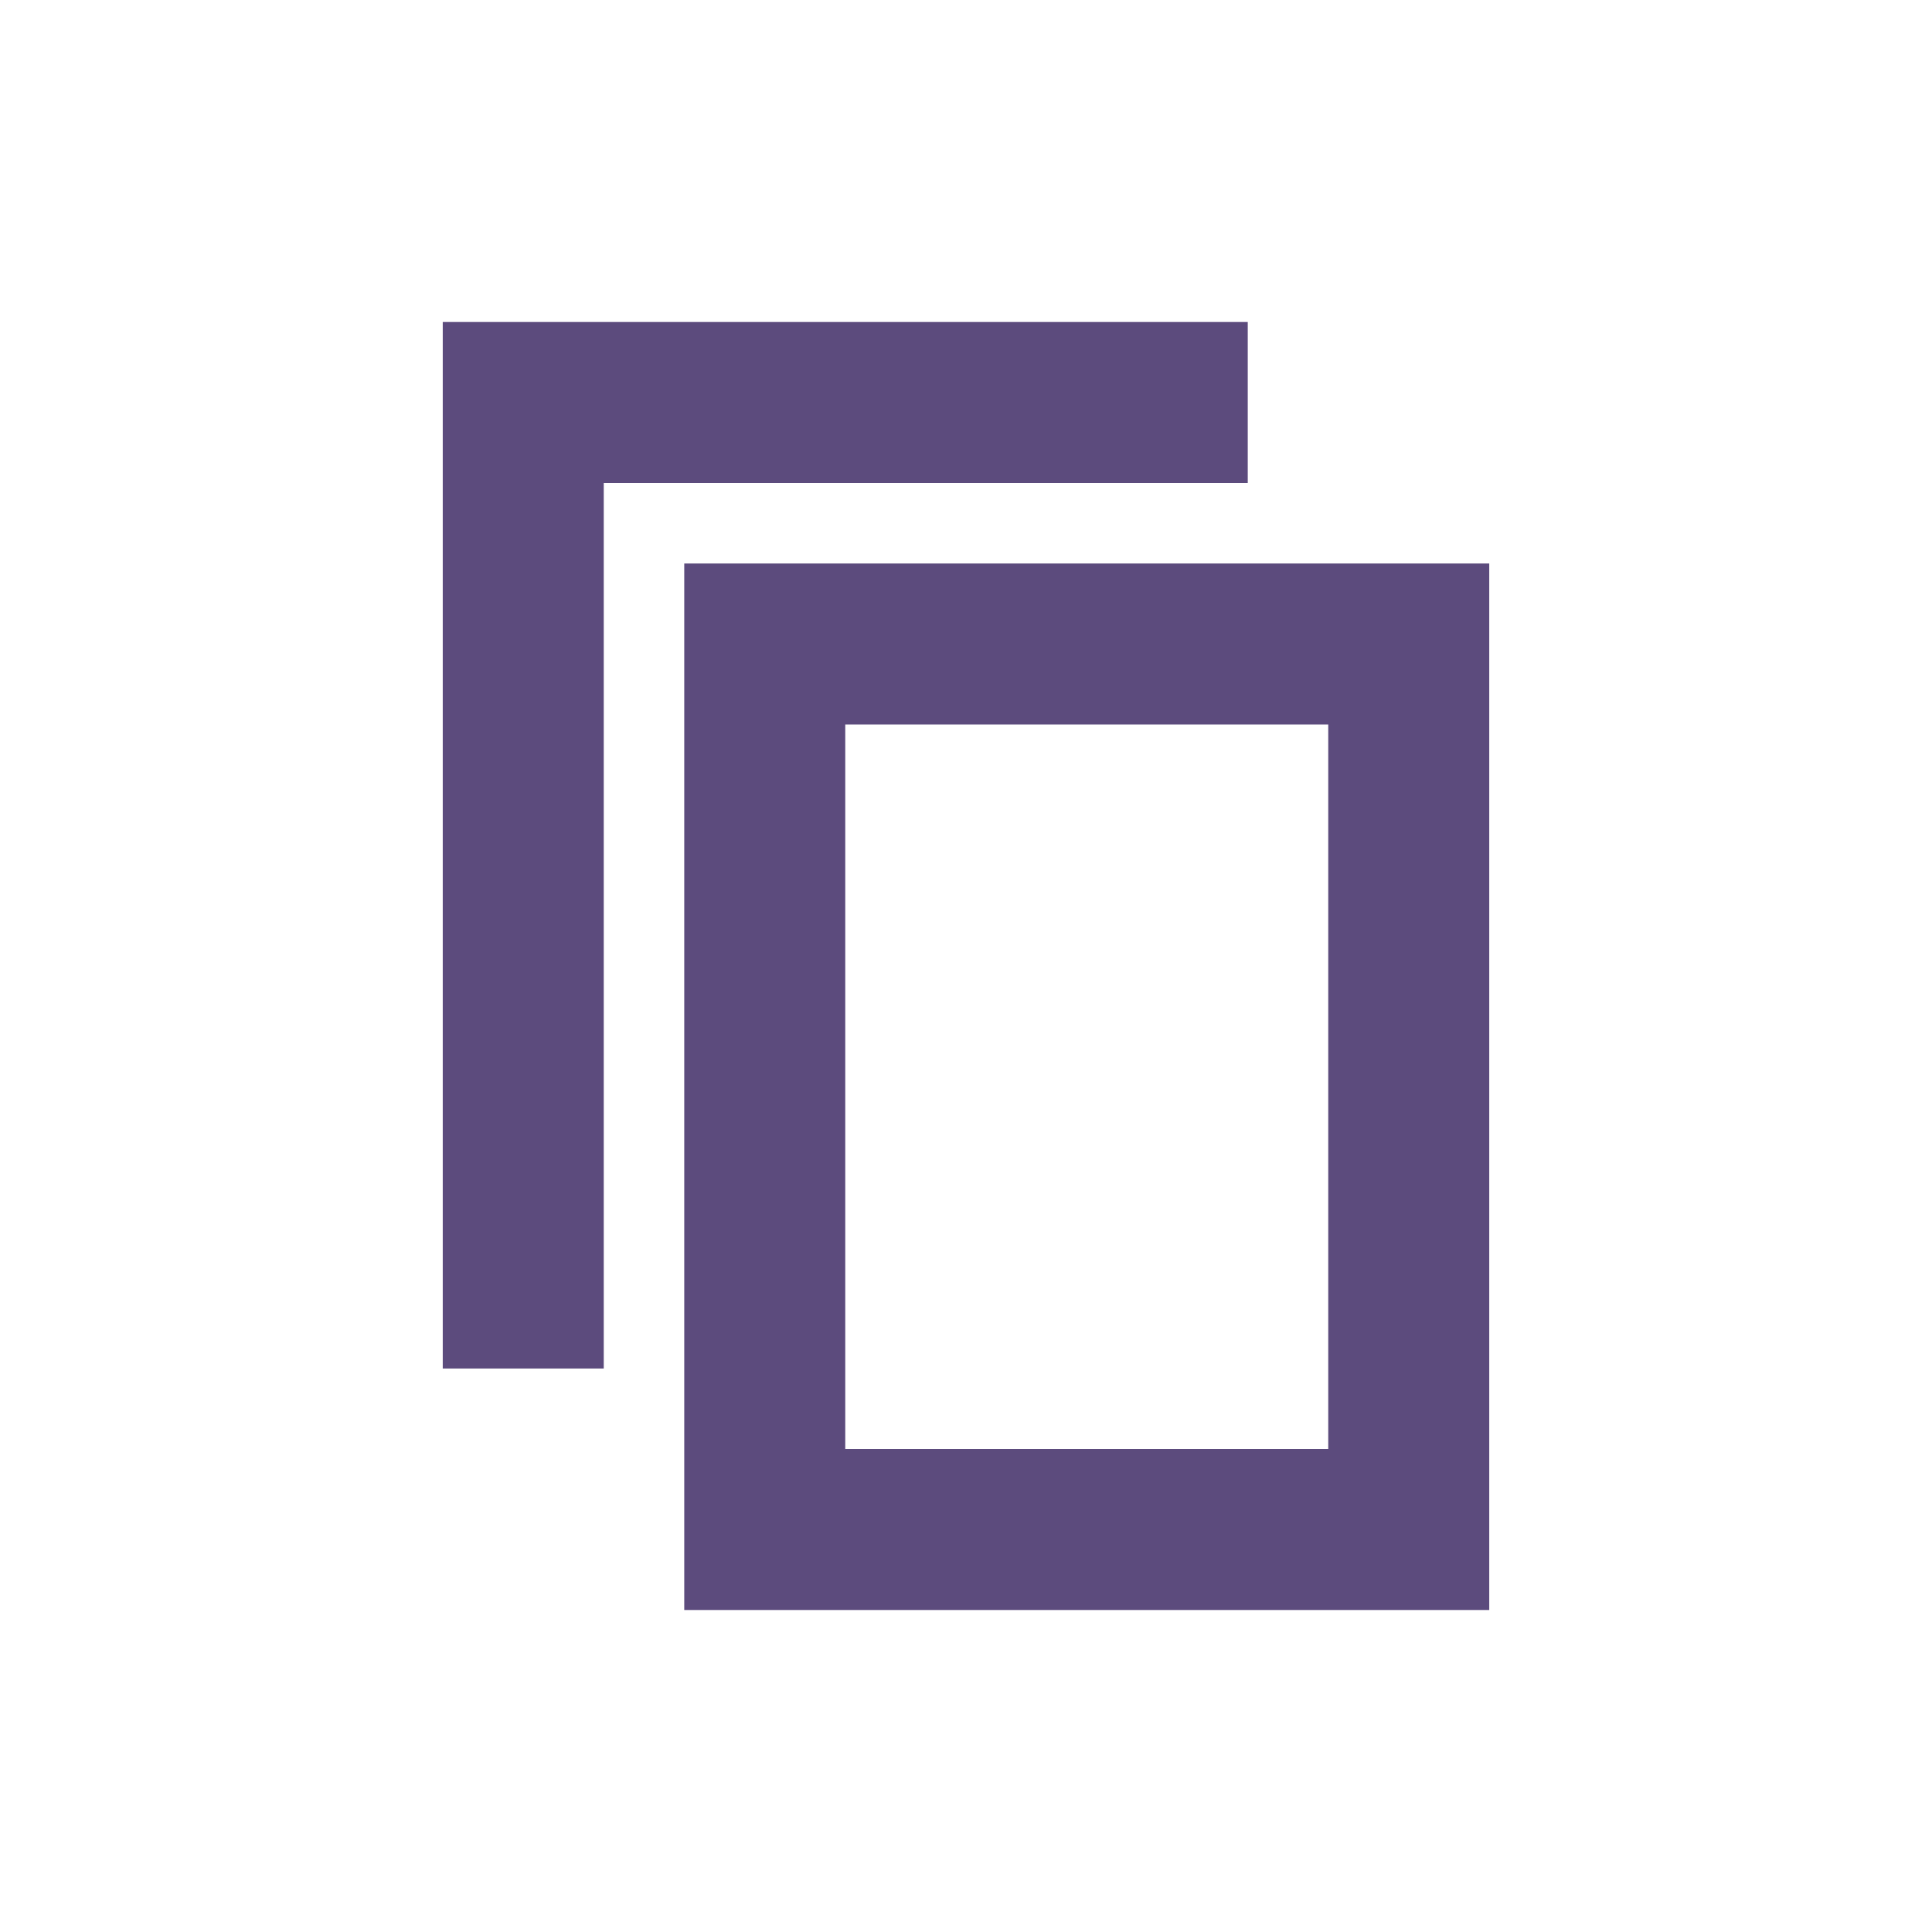
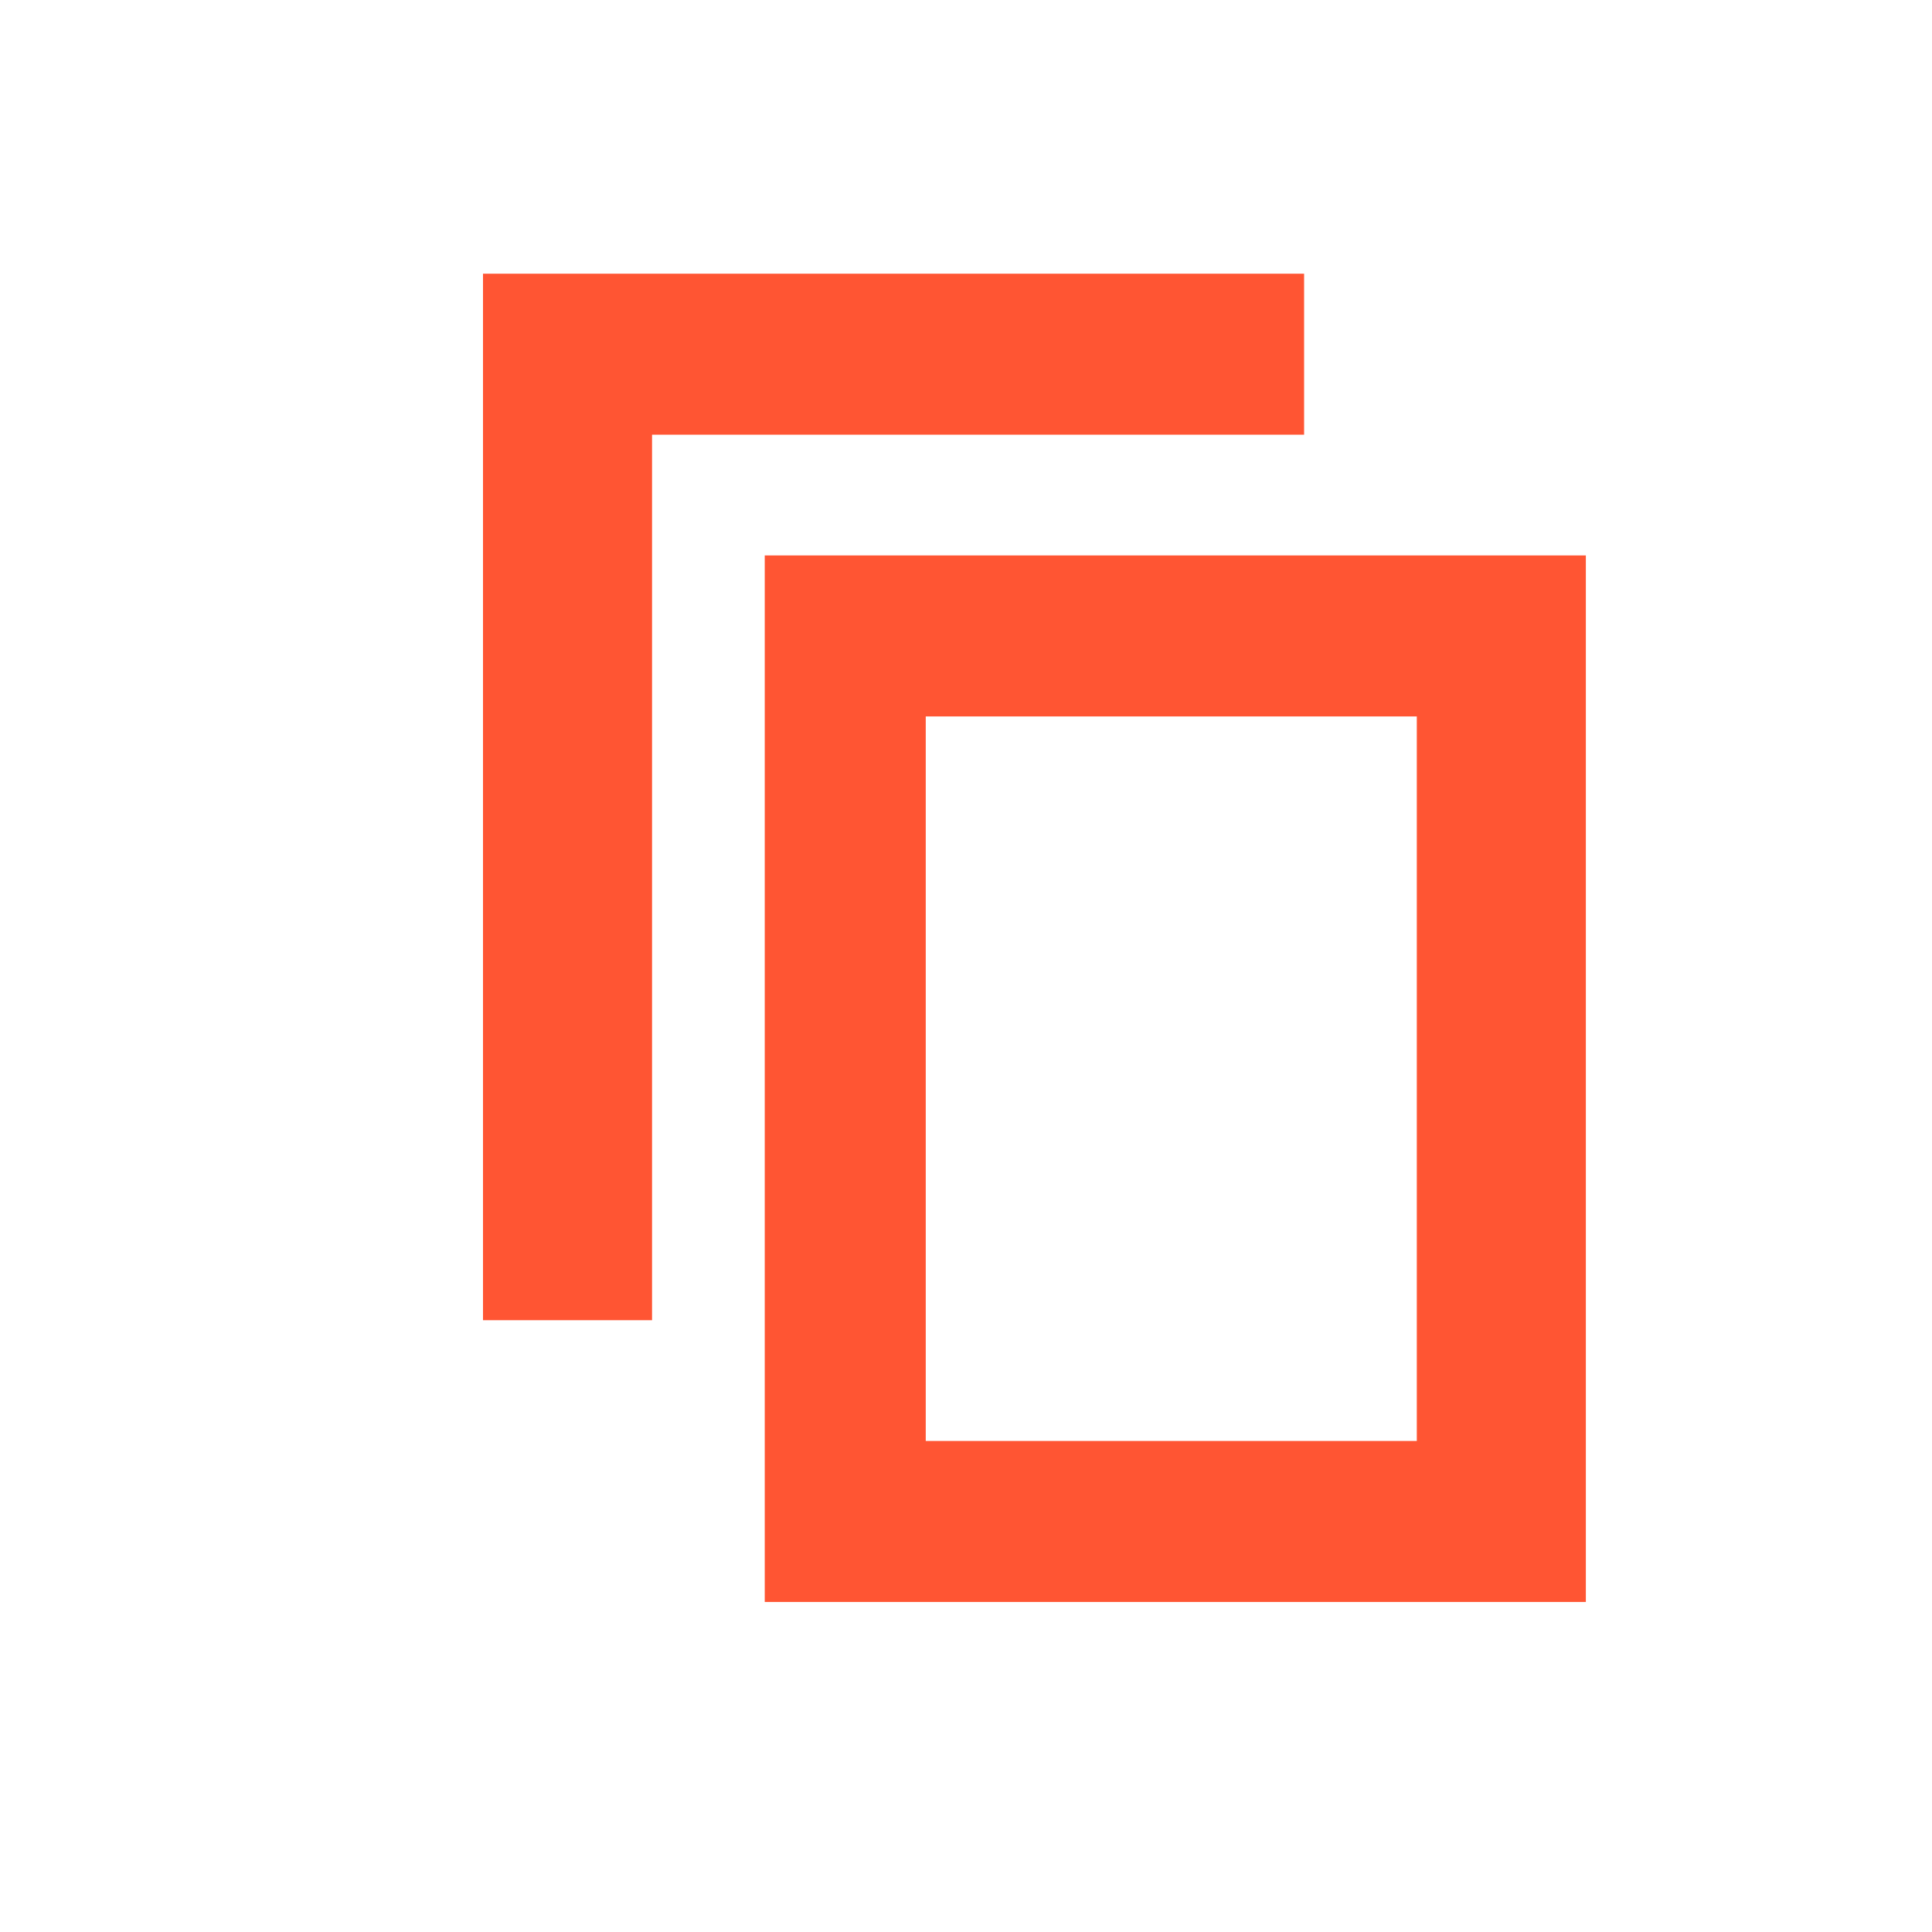
- <svg xmlns="http://www.w3.org/2000/svg" width="24px" height="24px" viewBox="0 0 24 24" version="1.1">
-   <g id="Artboard" stroke="none" stroke-width="1" fill="none" fill-rule="evenodd">
-     <g id="ic-copy" transform="translate(2, 2)">
-       <g id="Group_8993" transform="translate(3, 2)" fill="#5C4B7D" fill-rule="nonzero">
-         <polygon id="Path_18959" points="2.5 13 0.5 13 0.5 0 10.5 0 10.5 2 2.5 2" />
+ <svg xmlns="http://www.w3.org/2000/svg" version="1.1" id="Layer_1" x="0px" y="0px" viewBox="0 0 24 24" style="enable-background:new 0 0 24 24;" xml:space="preserve">
+   <style type="text/css">
+ 	.st0{fill:#FF5533;}
+ 	.st1{fill:none;}
+ </style>
+   <g id="Artboard">
+     <g id="ic-copy" transform="translate(3, 3)">
+       <g id="Group_8993">
+         <polygon id="Path_18959" class="st0" points="5.1,13.4 3,13.4 3,0.4 13.2,0.4 13.2,2.4 5.1,2.4    " />
      </g>
-       <polygon id="Rectangle_4640" points="0 0 20 0 20 20 0 20" />
-       <g id="Group_8994" transform="translate(6, 5)" fill="#5C4B7D" fill-rule="nonzero">
-         <path d="M10.5,13 L0.5,13 L0.5,0 L10.5,0 L10.5,13 Z M2.5,11 L8.5,11 L8.5,2 L2.5,2 L2.5,11 Z" id="Path_18960" />
+       <g id="Group_8994" transform="translate(4, 4)">
+         <path id="Path_18960" class="st0" d="M12.7,12.9H2.5v-13h10.2C12.7-0.1,12.7,12.9,12.7,12.9z M4.5,10.9h6.1v-9H4.5V10.9z" />
      </g>
+     </g>
+     <g id="ic-label" transform="translate(2, 2)">
+       <polygon id="Rectangle_4641" class="st1" points="0.5,-0.5 20.5,-0.5 20.5,19.5 0.5,19.5   " />
    </g>
  </g>
</svg>
